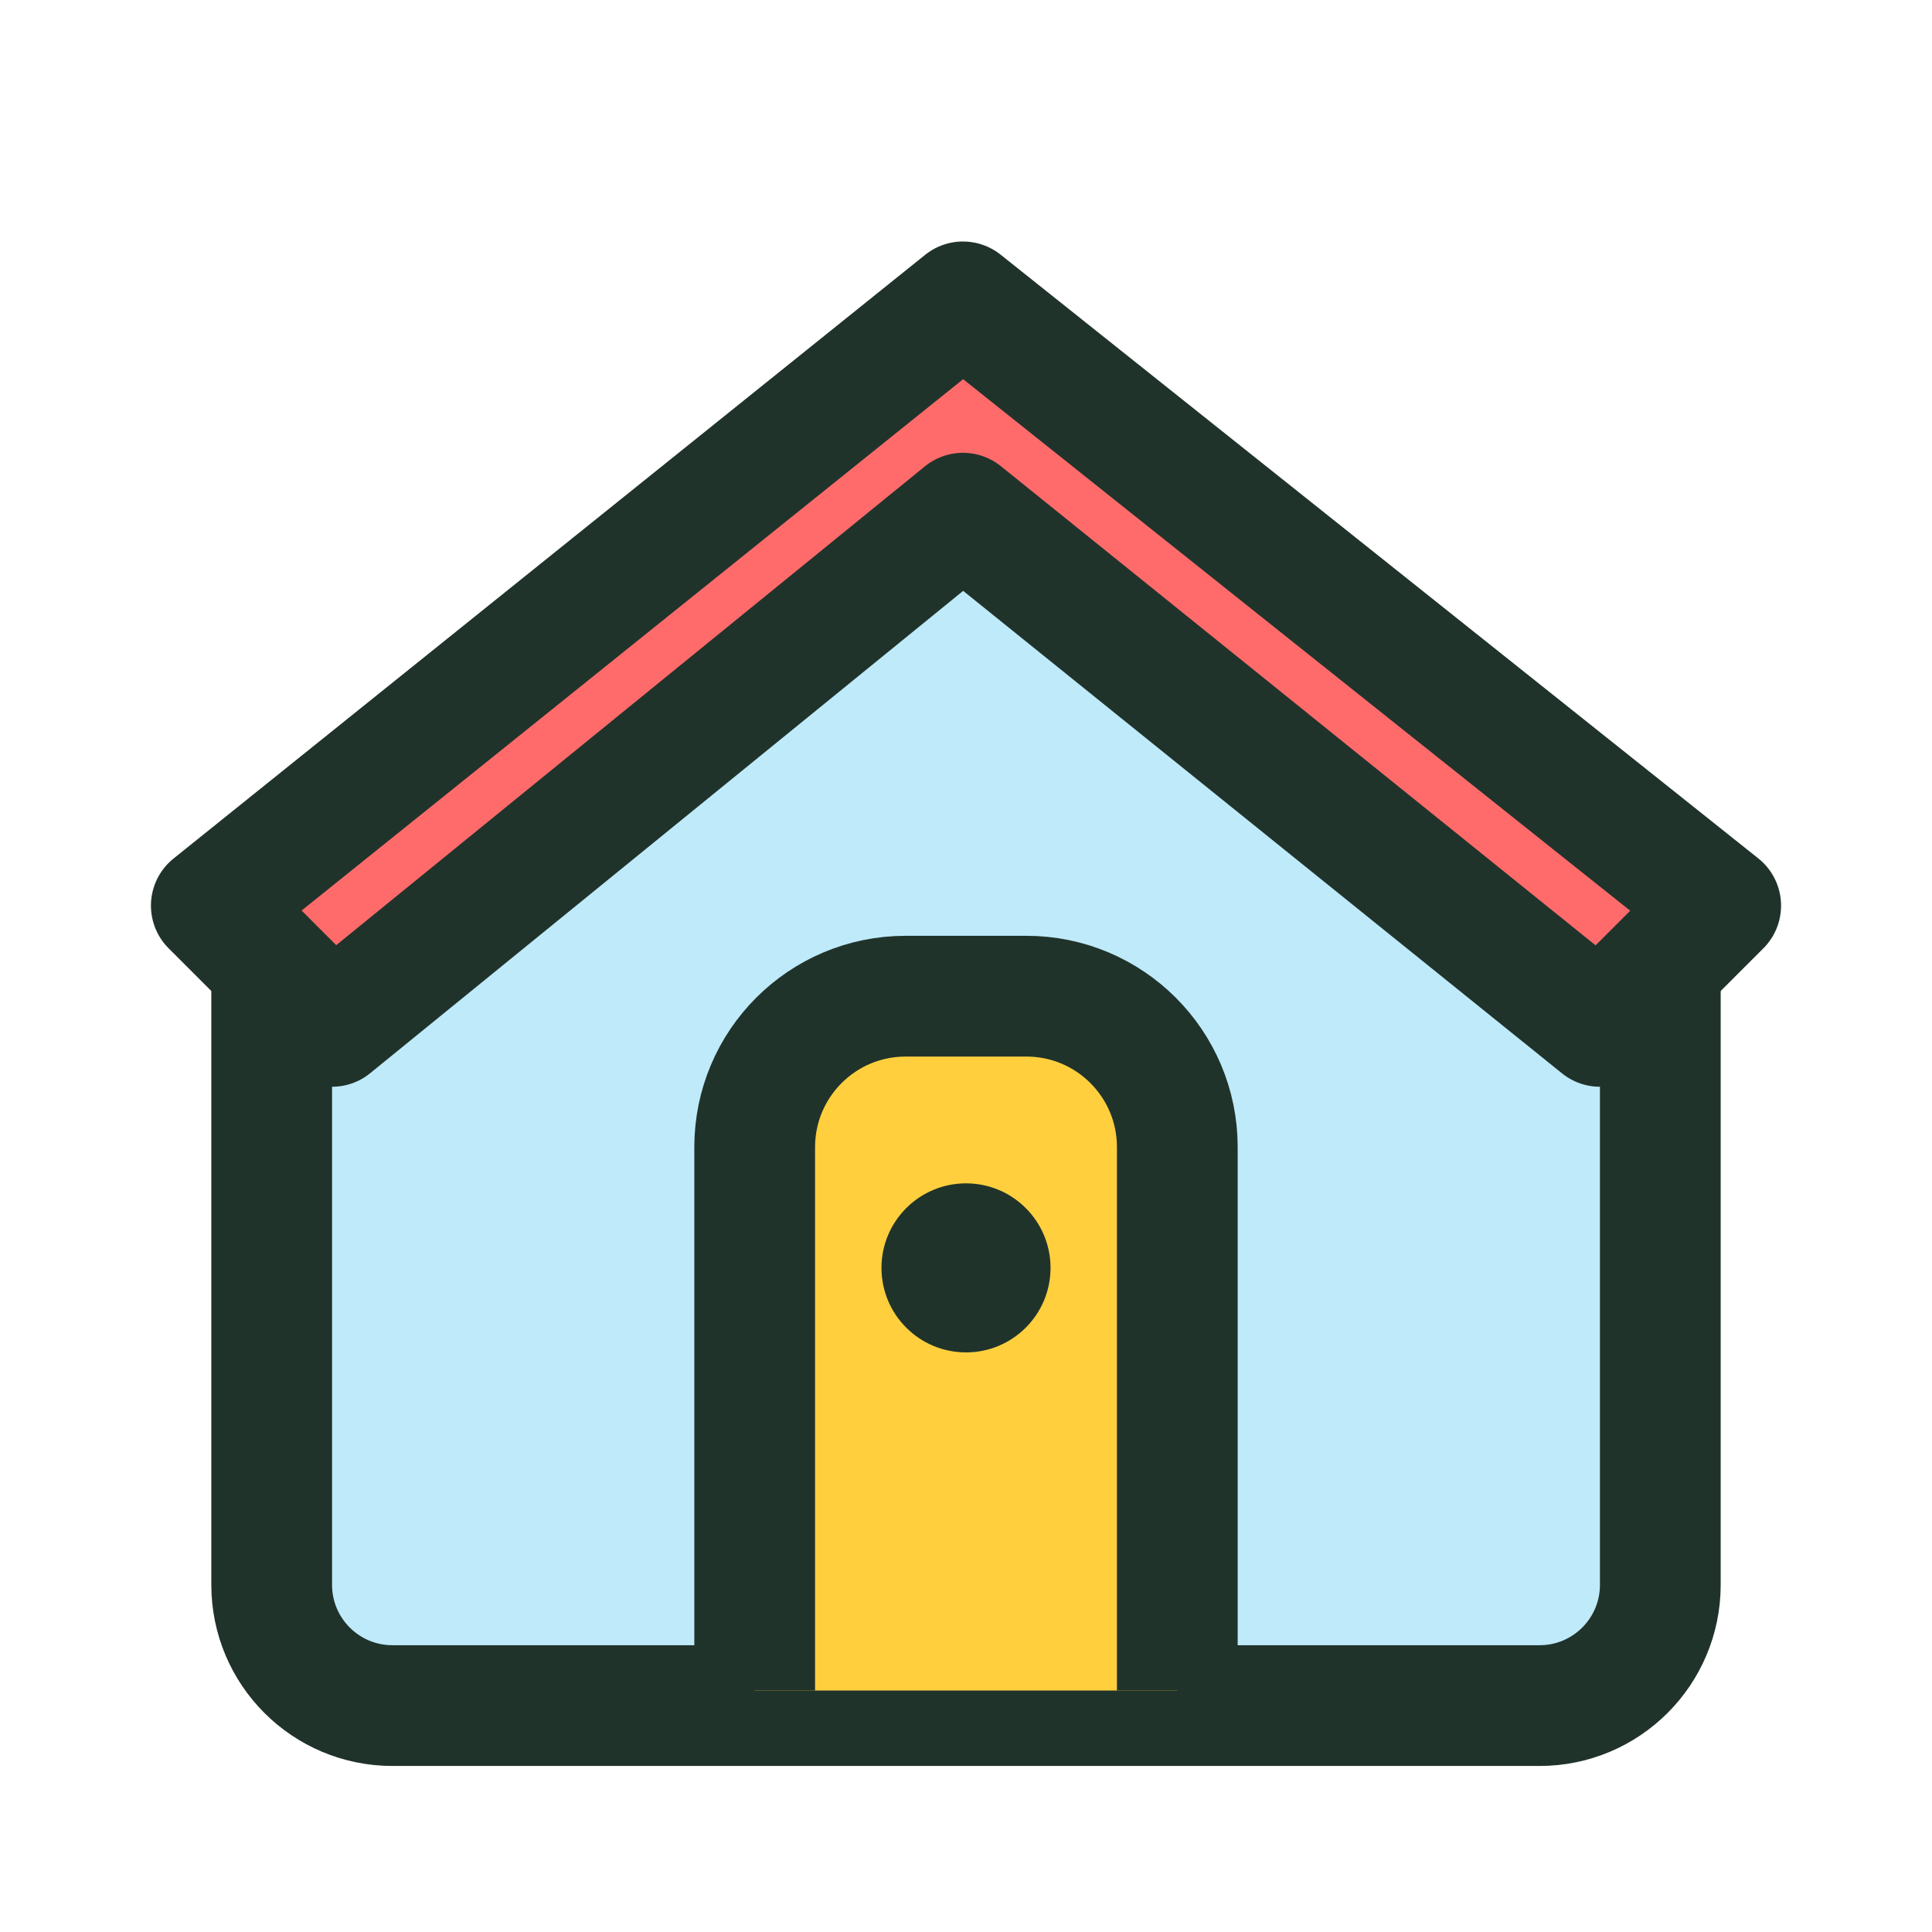
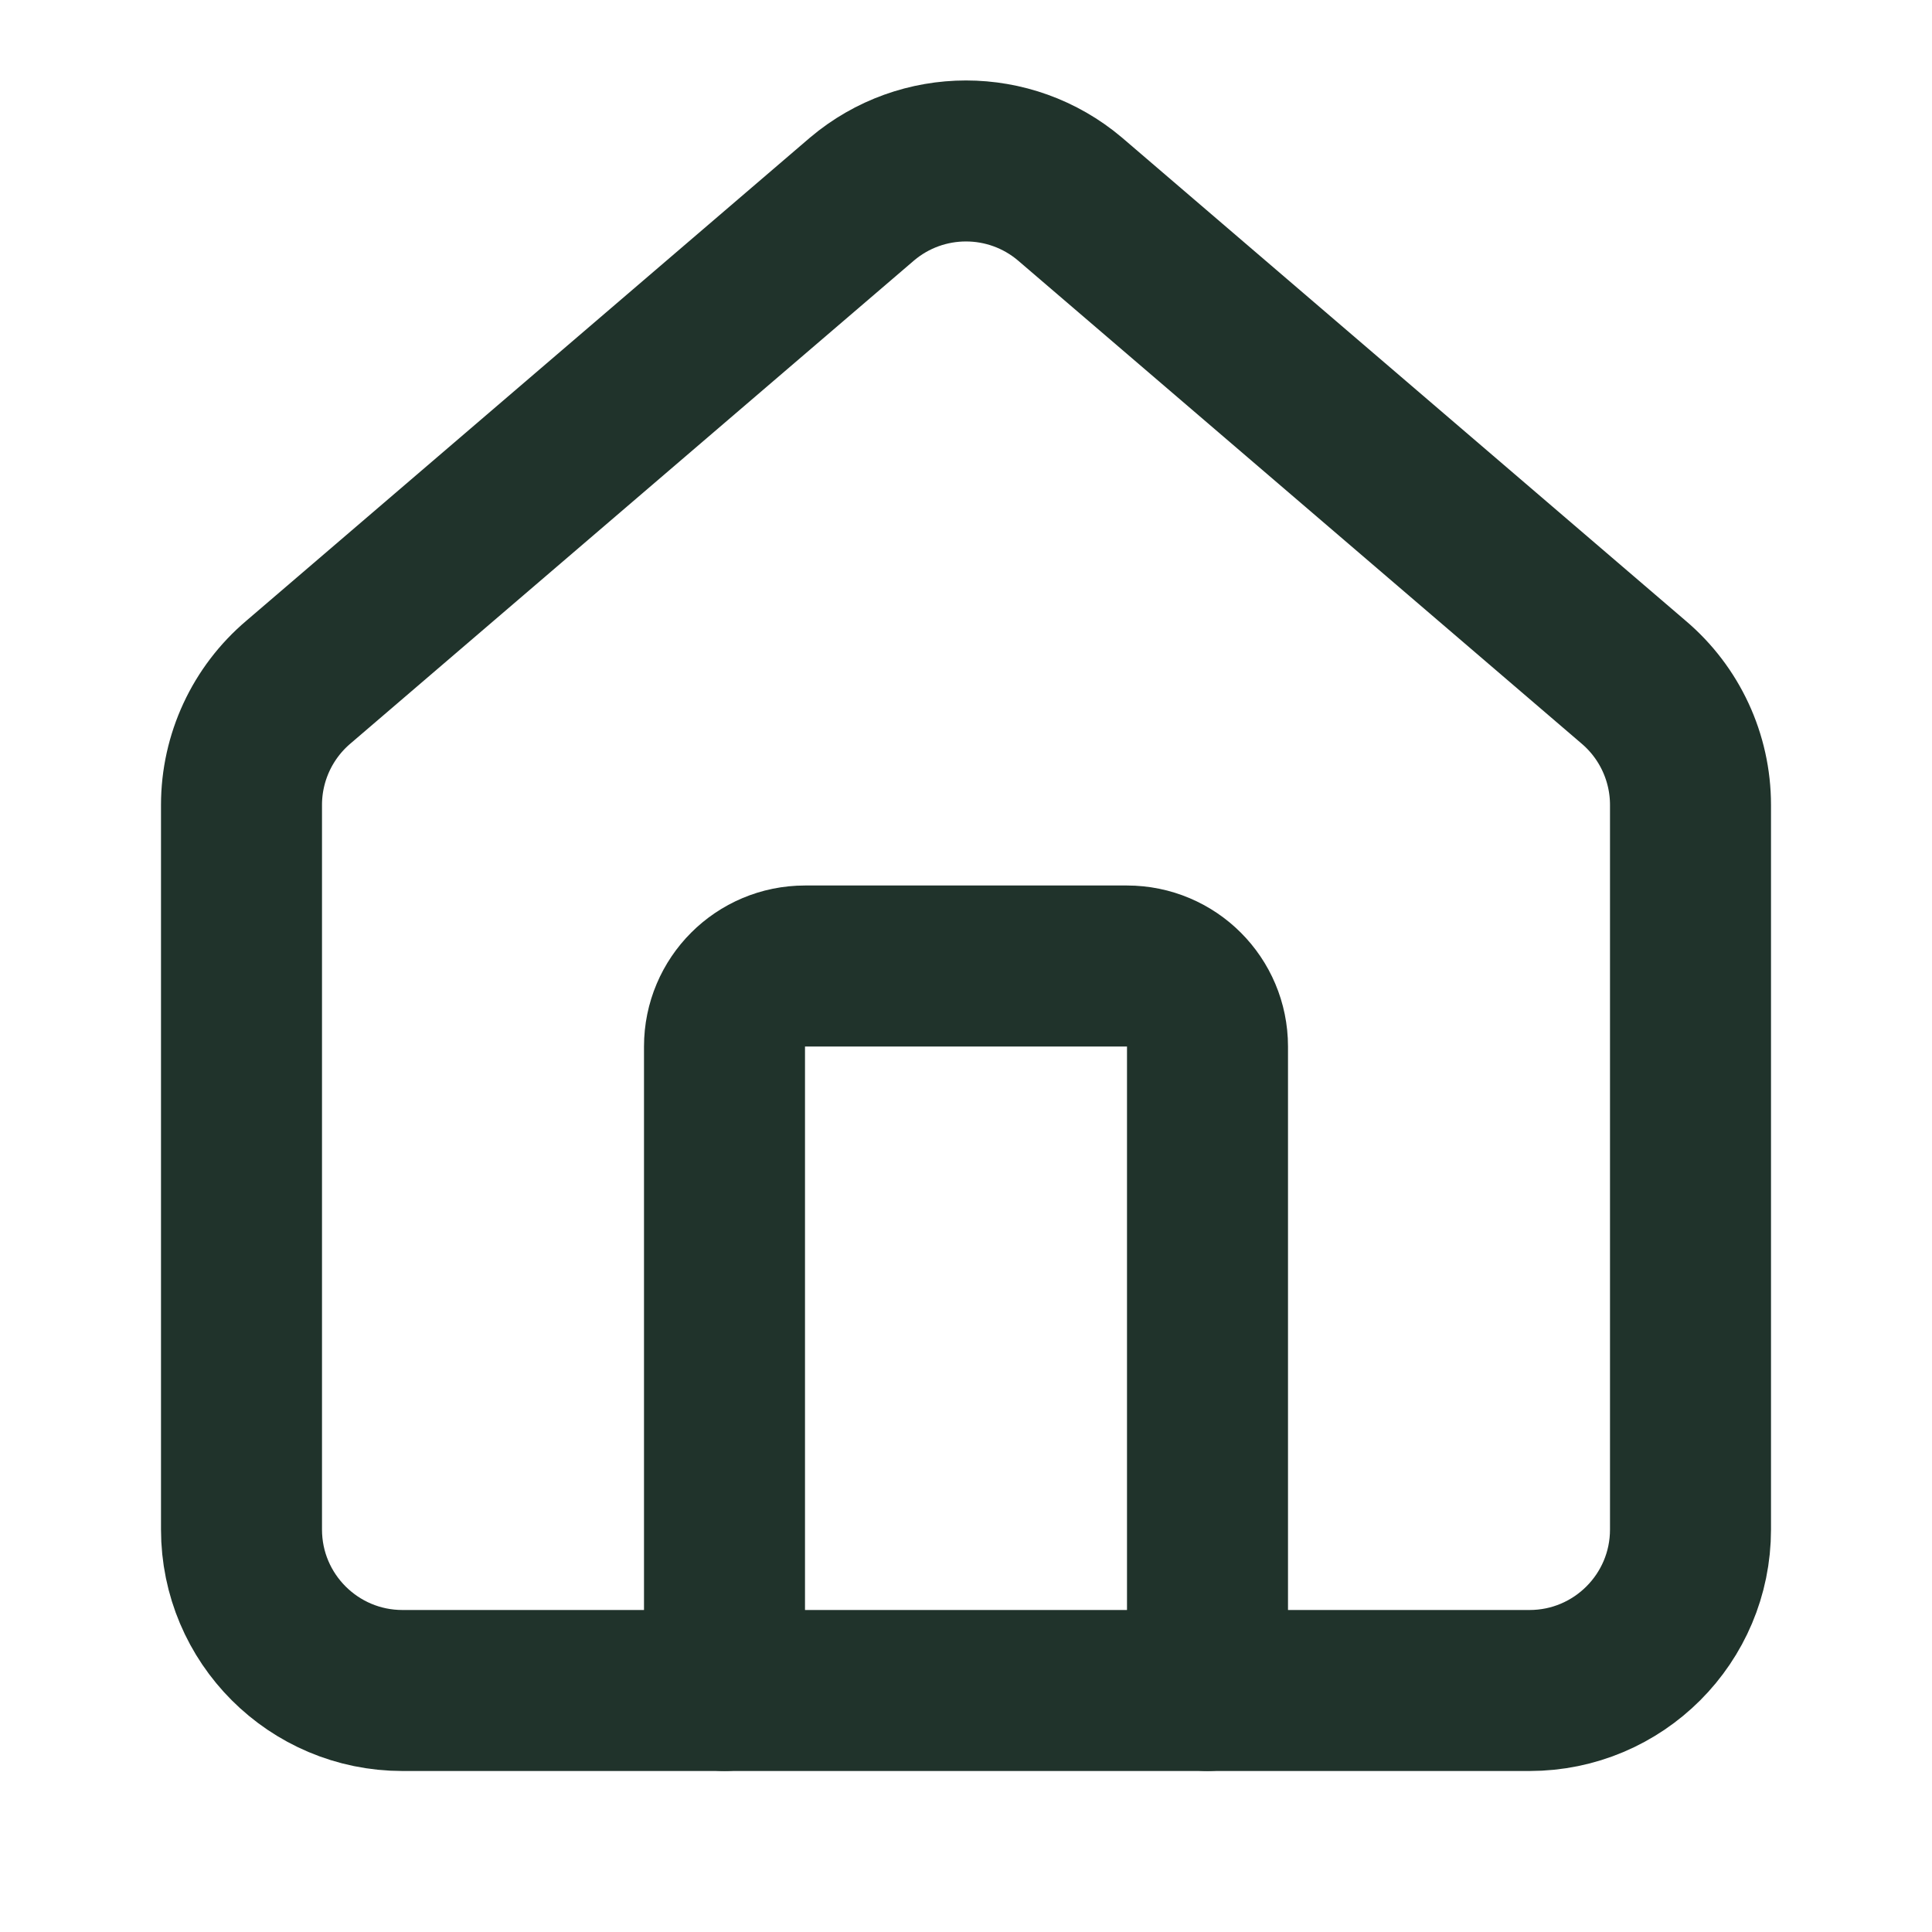
- <svg xmlns="http://www.w3.org/2000/svg" viewBox="0 0 64 64" width="64" height="64" class="cartoon_icon_root" data-icon="home" role="img" aria-label="Folveta home" focusable="false">
-   <g class="cartoon_icon_parts">
-     <path d="M9 30.5 30.7 12a2 2 0 0 1 2.6 0L55 30.5v22a4 4 0 0 1-4 4H13a4 4 0 0 1-4-4v-22Z" fill="#bfeafa" stroke="#20332b" stroke-width="4" stroke-linejoin="round" />
-     <path d="m7 30 24.9-20L57 30l-4 4-21.1-17L11 34l-4-4Z" fill="#ff6b6b" stroke="#20332b" stroke-width="4" stroke-linejoin="round" />
-     <path d="M25 56V38a5 5 0 0 1 5-5h4a5 5 0 0 1 5 5v18" fill="#ffcf3e" stroke="#20332b" stroke-width="4" />
-     <circle cx="32" cy="42" r="2.8" fill="#20332b" />
-   </g>
+ <svg xmlns="http://www.w3.org/2000/svg" width="24" height="24" viewBox="0 0 24 24" fill="none" stroke="#20332b" stroke-width="2" stroke-linecap="round" stroke-linejoin="round" data-icon="home" role="img" aria-label="Folveta home" focusable="false">
+   <path d="M15 21v-8a1 1 0 0 0-1-1h-4a1 1 0 0 0-1 1v8" />
+   <path d="M3 10a2 2 0 0 1 .709-1.528l7-6a2 2 0 0 1 2.582 0l7 6A2 2 0 0 1 21 10v9a2 2 0 0 1-2 2H5a2 2 0 0 1-2-2z" />
</svg>
